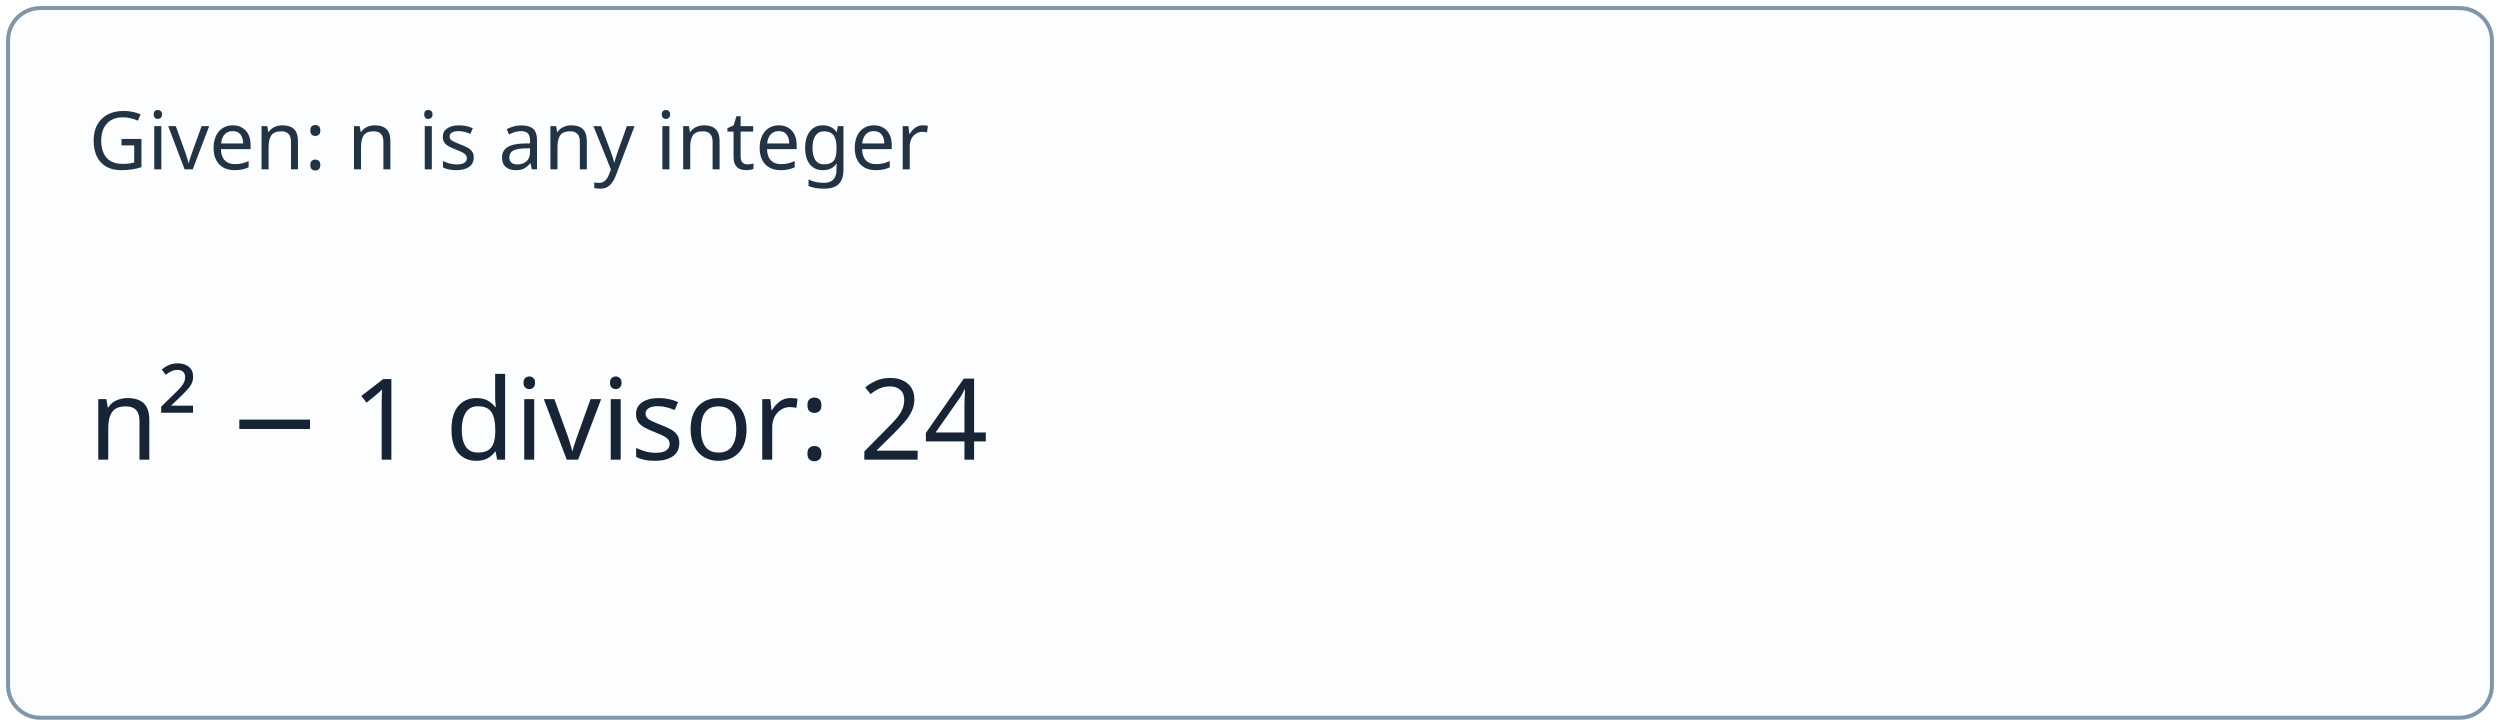
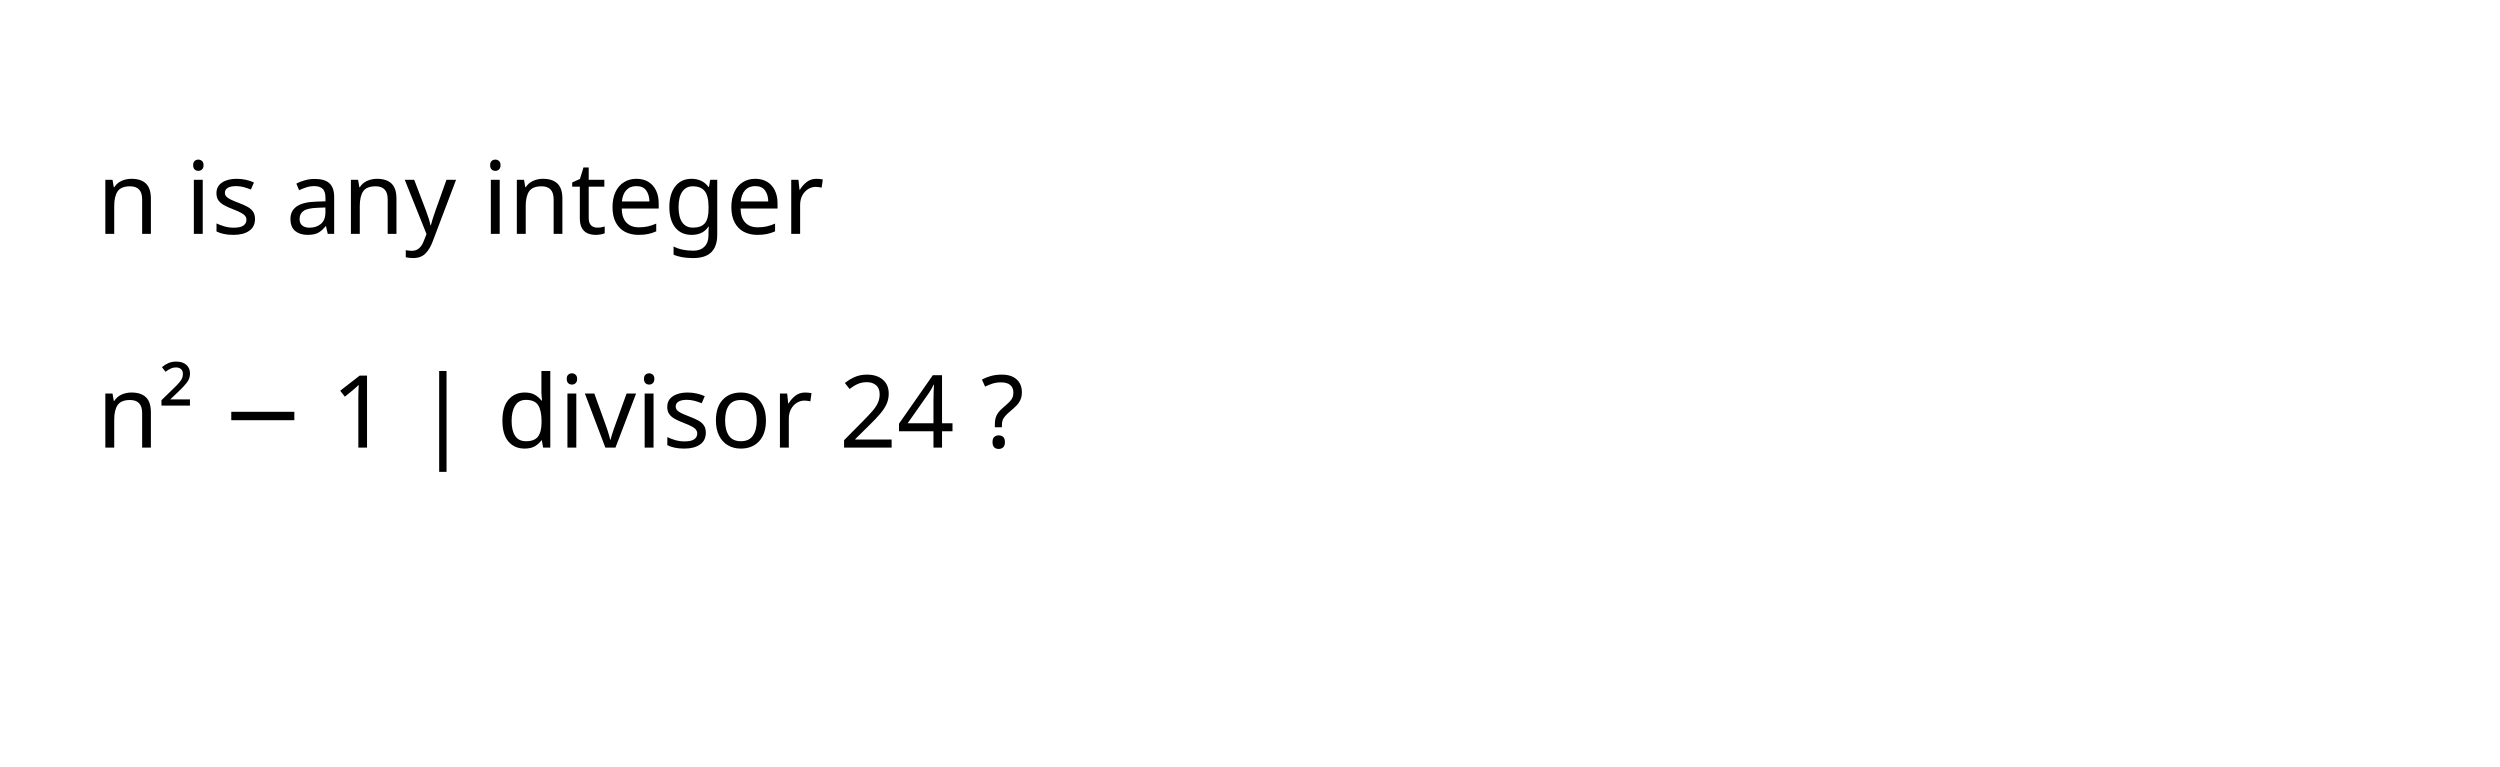
- <svg xmlns="http://www.w3.org/2000/svg" viewBox="0 0 620 180" width="620" height="180" role="img" aria-label="Given: n is any integer">
-   <rect x="2" y="2" width="616" height="176" rx="8" fill="#fbfdff" stroke="#8196aa" />
-   <text x="22" y="42" fill="#234" font-size="20" font-family="sans-serif">Given: n is any integer</text>
-   <text x="22" y="114" fill="#162436" font-size="28" font-family="sans-serif">n² − 1     divisor: 24</text>
+ <svg xmlns="http://www.w3.org/2000/svg" viewBox="0 0 620 190" width="620" height="190" role="img" aria-label="Determine the exact integer criterion" font-family="system-ui, sans-serif" font-size="25" fill="currentColor">
+   <style>@media print { g[data-g9-stage-id] { display:inline !important; } }</style>
+   <g data-g9-stage-id="D4-24-GIVEN">
+     <rect x="0" y="0" width="620" height="190" fill="none" stroke="none" aria-hidden="true" />
+     <text x="24" y="58">n is any integer</text>
+     <text x="24" y="111">n² − 1   |   divisor 24 ?</text>
+   </g>
</svg>
